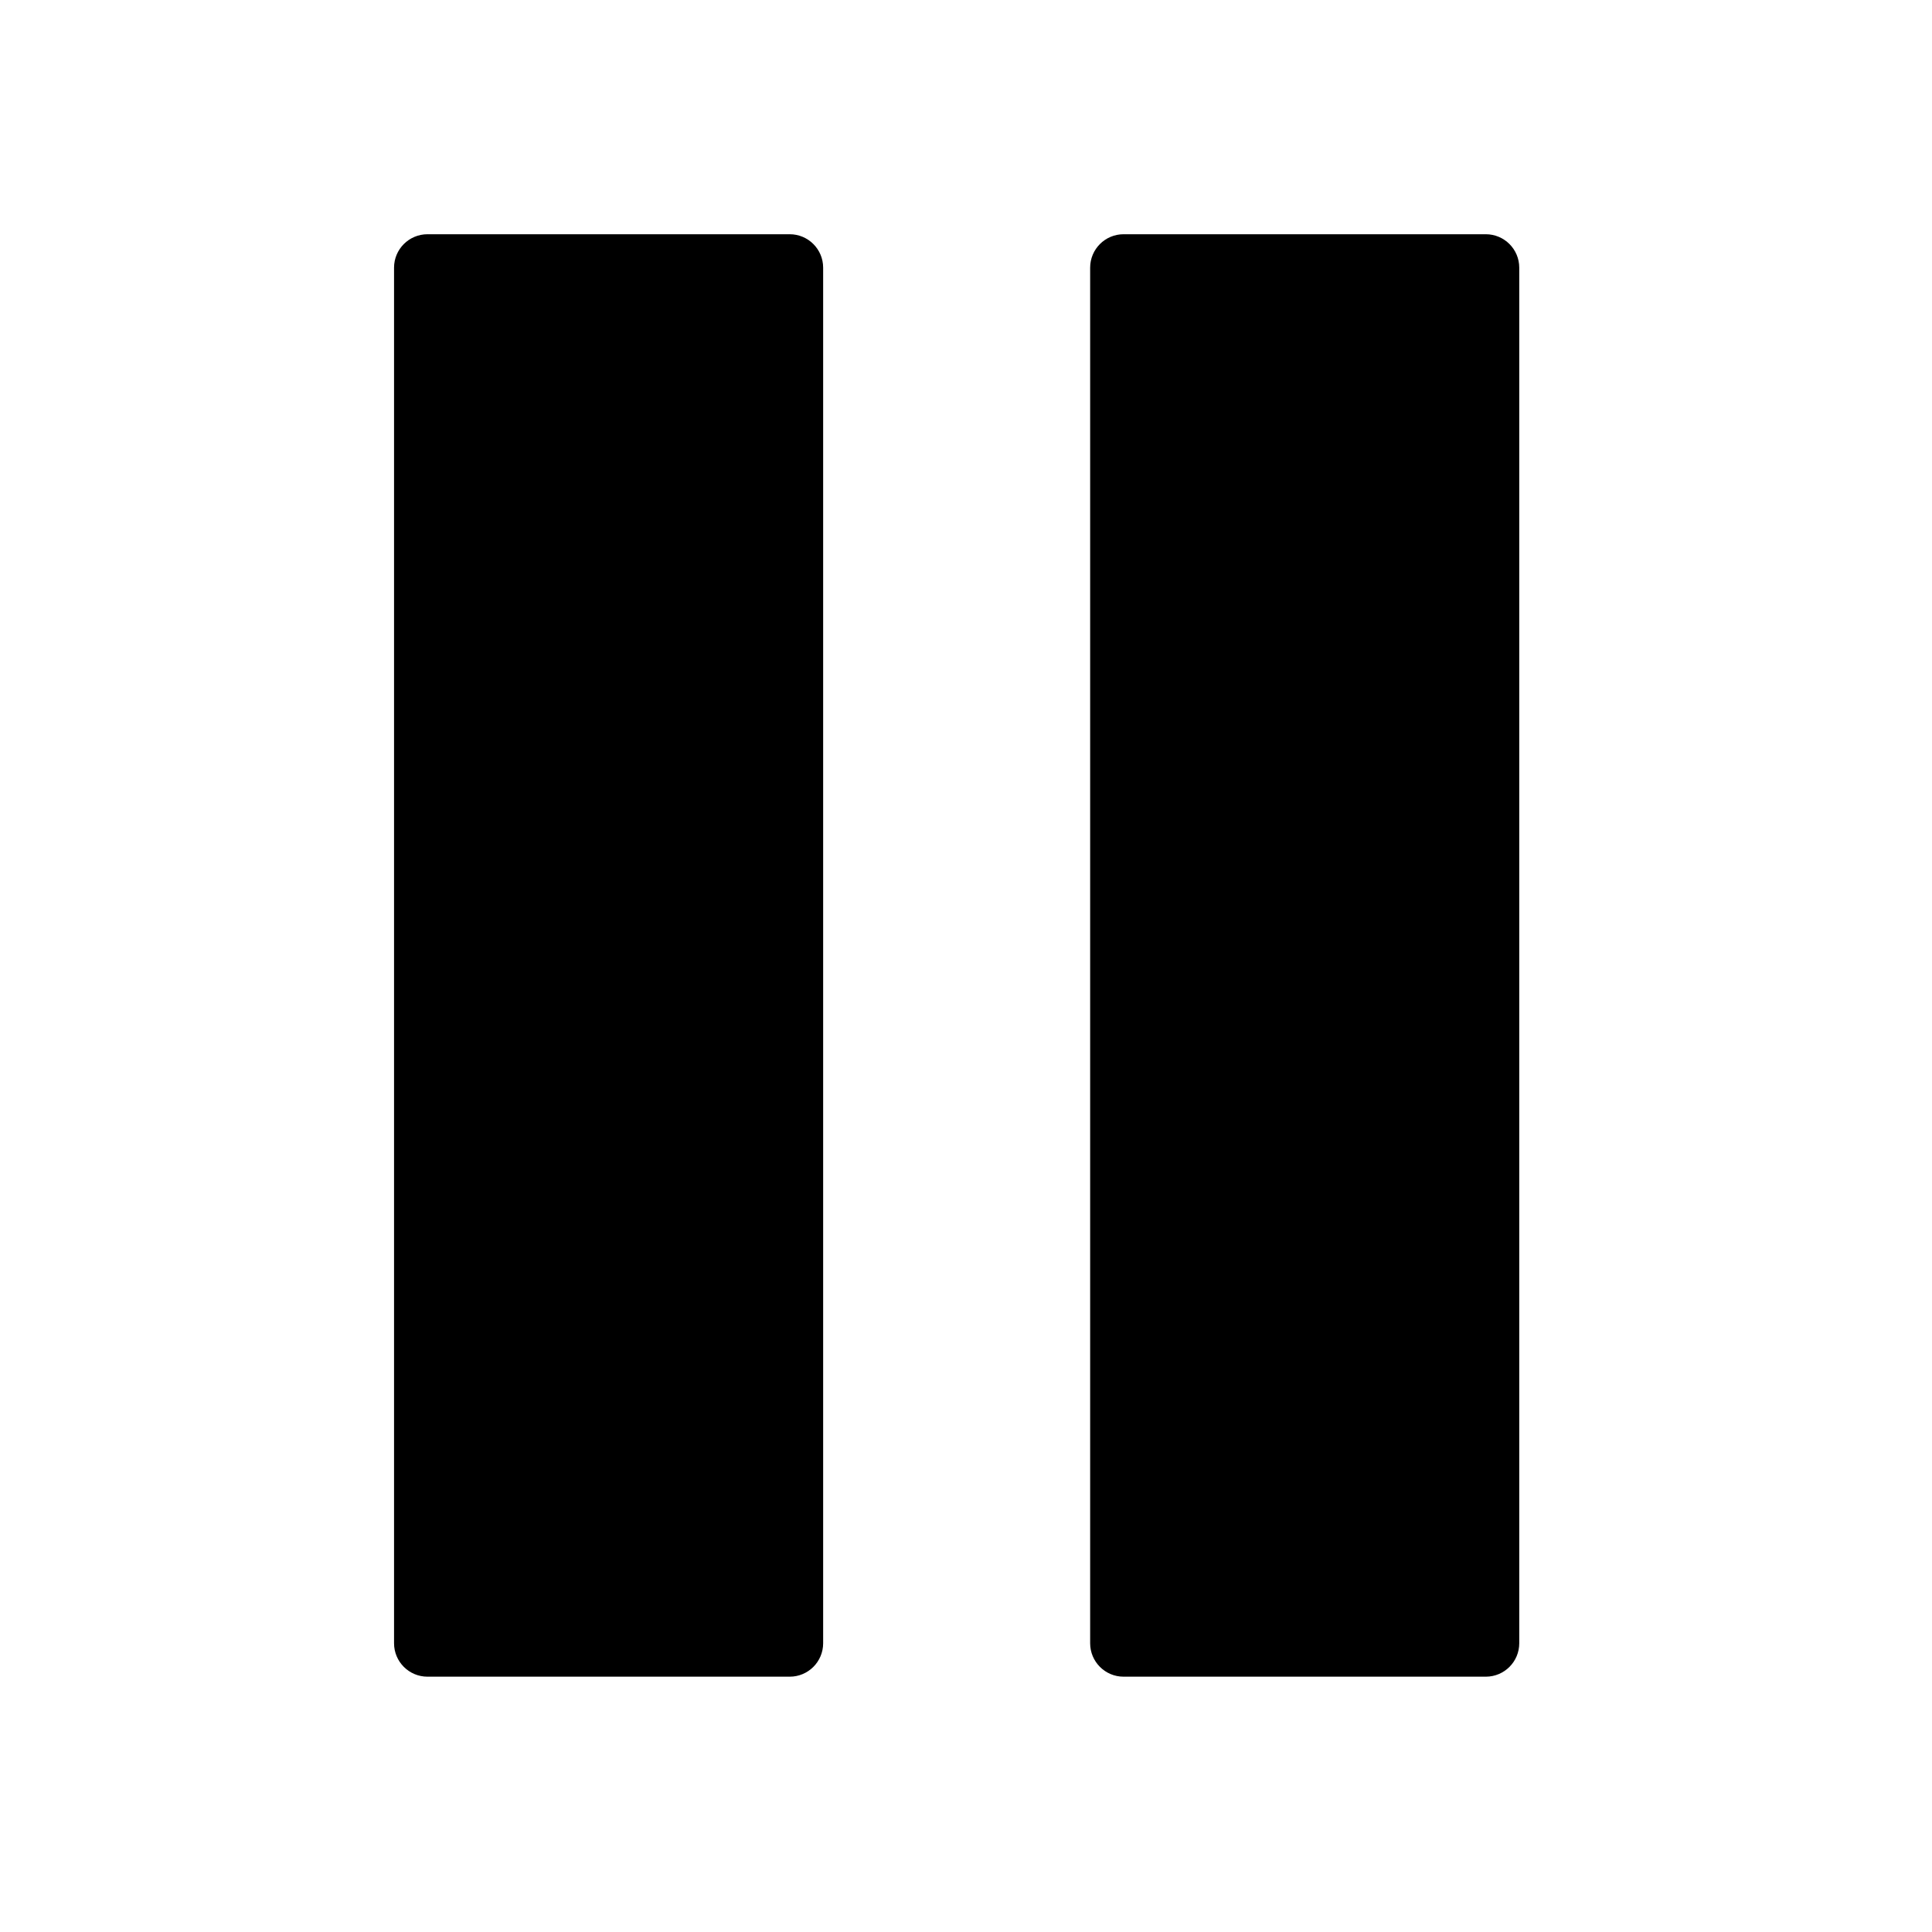
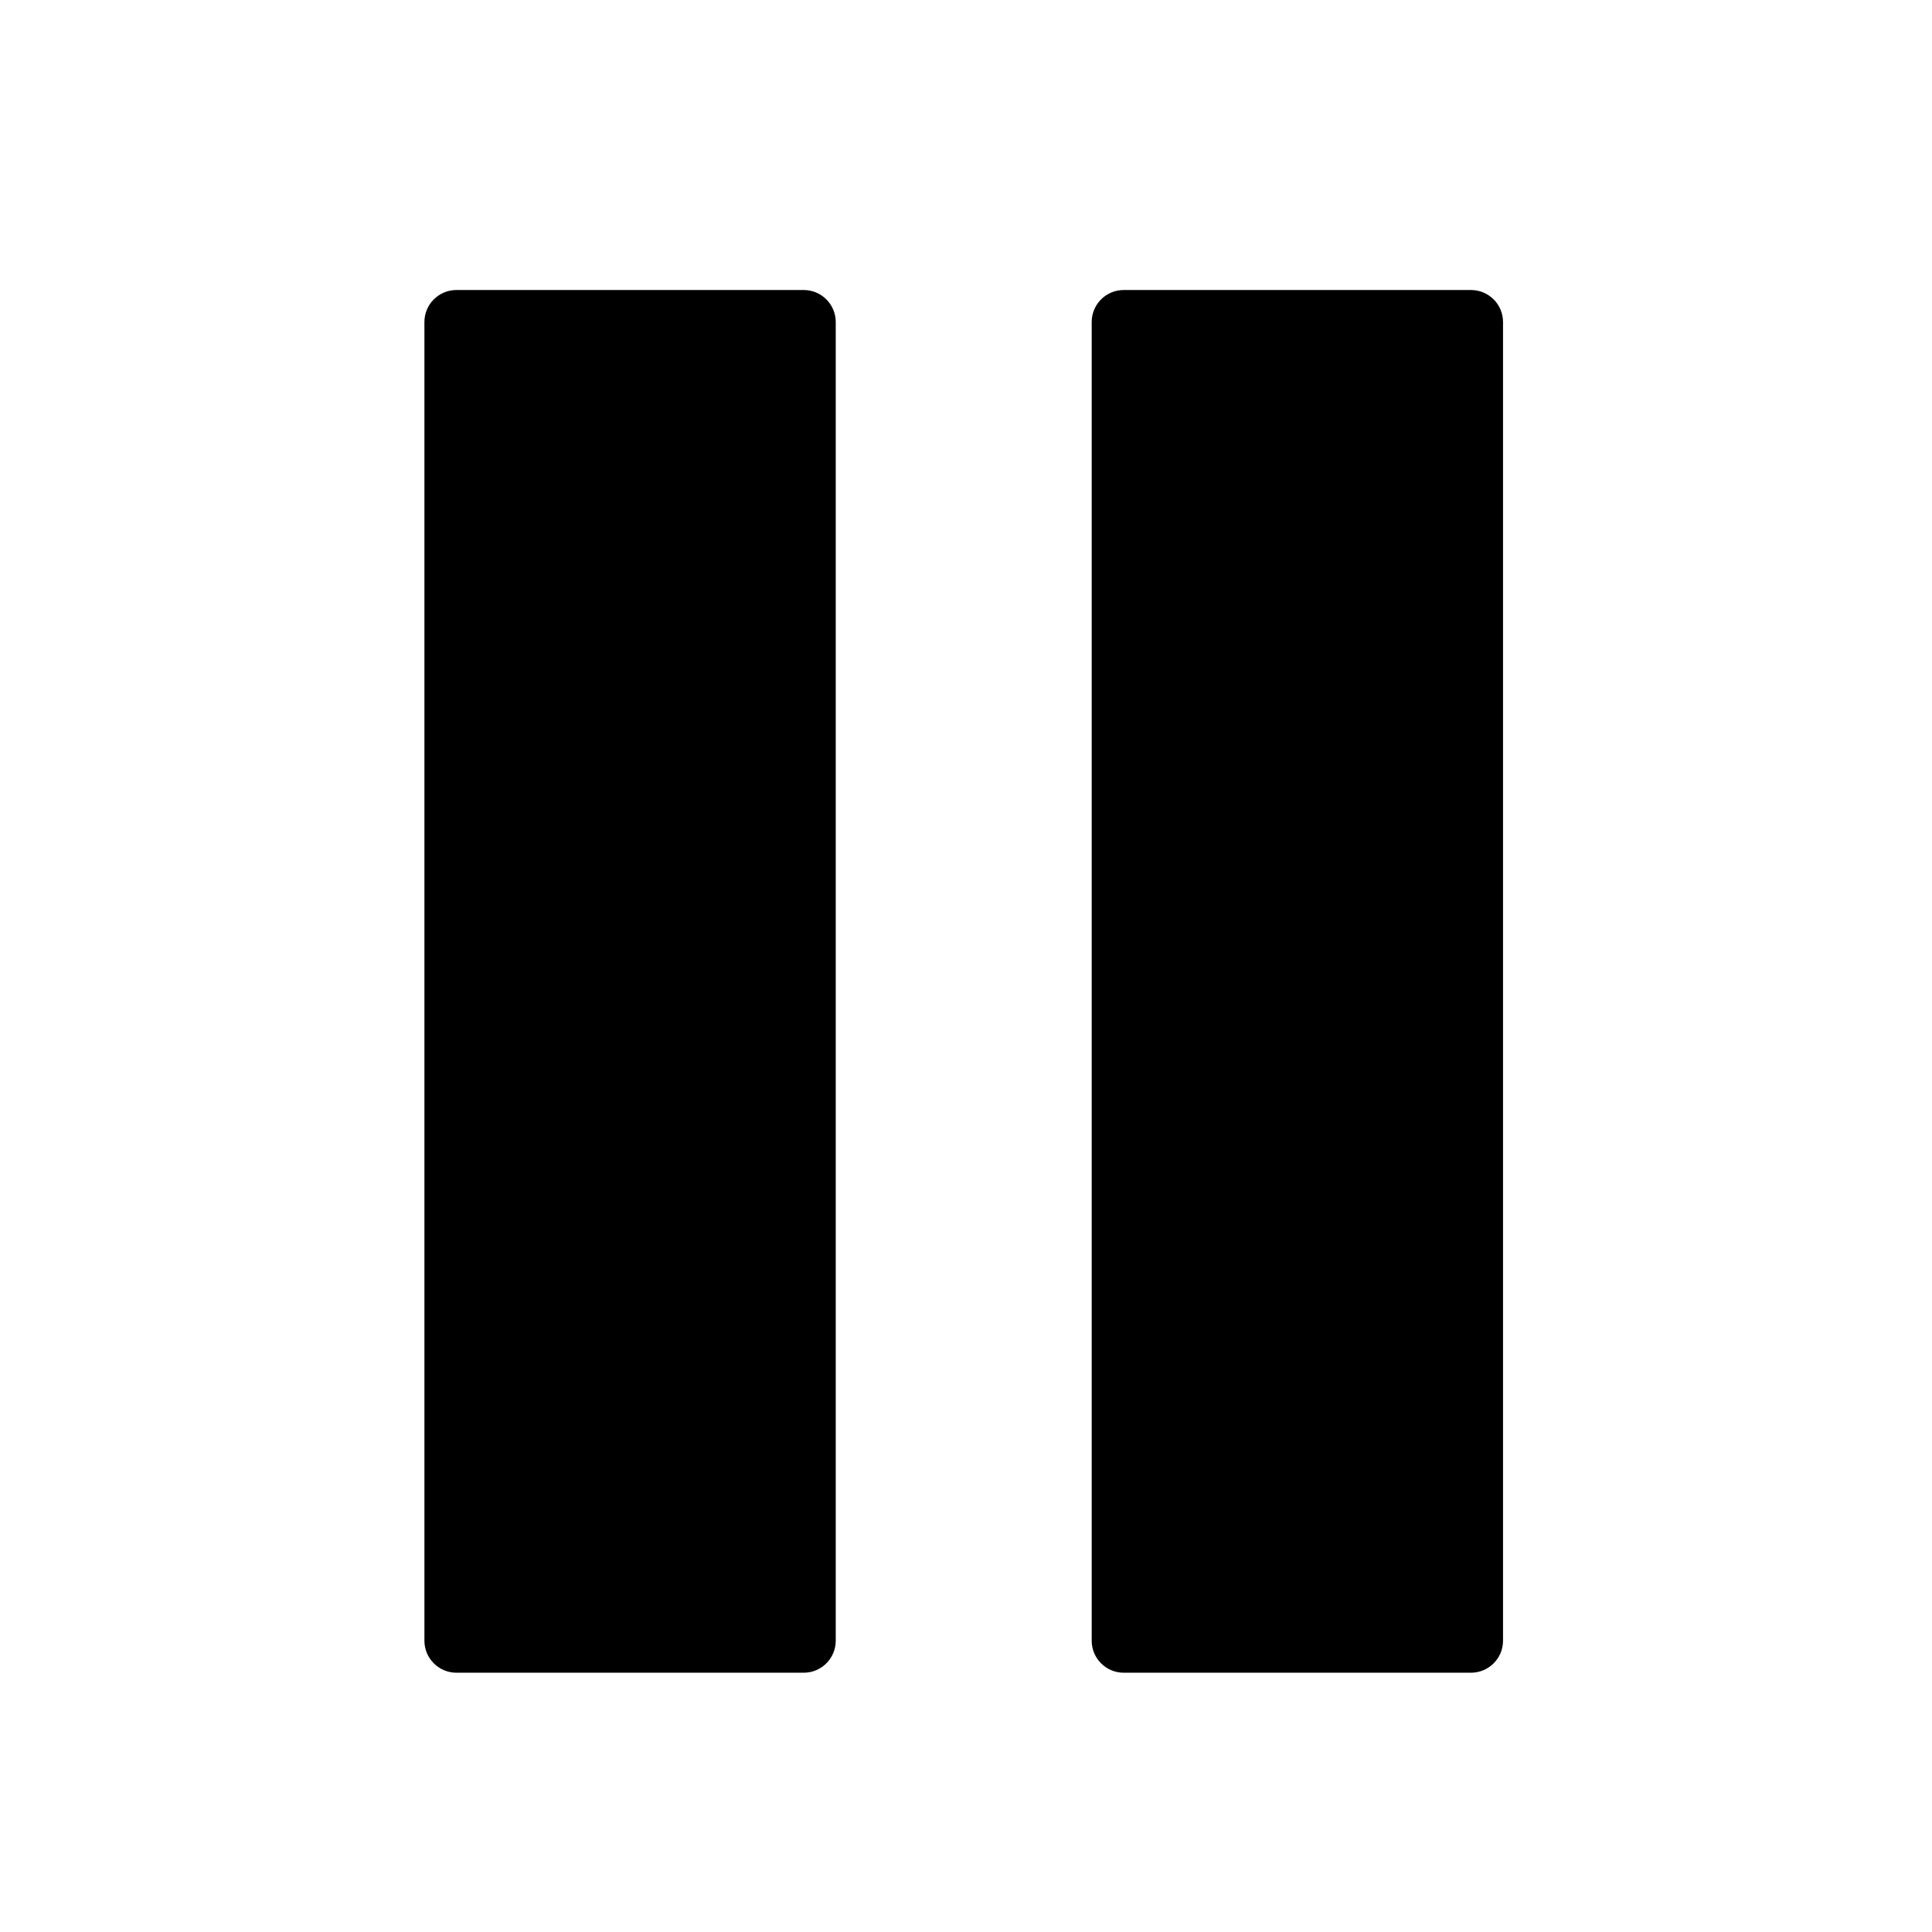
- <svg xmlns="http://www.w3.org/2000/svg" width="24mm" height="24mm" viewBox="0 0 24 24" version="1.1" id="svg1" xml:space="preserve">
-   <defs id="defs1" />
-   <g id="layer1" transform="translate(-1.826568,-3.881458)">
-     <g id="g4" transform="matrix(0.2075872,0,0,0.2075872,3.331048,5.371185)" style="fill:currentColor;fill-opacity:1;stroke-width:1;stroke-dasharray:none">
-       <path d="M 81.667,93.159 H 59.989 c -1.104,0 -2,-0.896 -2,-2 V 8.841 c 0,-1.104 0.896,-2 2,-2 h 21.678 c 1.104,0 2,0.896 2,2 v 82.318 c 0,1.105 -0.896,2 -2,2 z m -41.656,0 H 18.333 c -1.104,0 -2,-0.896 -2,-2 V 8.841 c 0,-1.104 0.896,-2 2,-2 h 21.678 c 1.104,0 2,0.896 2,2 v 82.318 c 0,1.105 -0.896,2 -2,2 z" id="path1-3" style="fill:currentColor;fill-opacity:1;stroke-width:1;stroke-dasharray:none" />
+ <svg xmlns="http://www.w3.org/2000/svg" xml:space="preserve" id="svg1" width="24" height="24" version="1.1" viewBox="0 0 6.35 6.35">
+   <g id="layer1" transform="translate(-1.827 -3.881)">
+     <g id="g4" style="fill:currentColor;fill-opacity:1;stroke-width:1;stroke-dasharray:none" transform="matrix(.05265 0 0 .05265 2.362 4.474)">
+       <path id="path1-3" d="M81.667 93.159H59.989a2 2 0 0 1-2-2V8.841a2 2 0 0 1 2-2h21.678a2 2 0 0 1 2 2v82.318a2 2 0 0 1-2 2zm-41.656 0H18.333a2 2 0 0 1-2-2V8.841a2 2 0 0 1 2-2h21.678a2 2 0 0 1 2 2v82.318a2 2 0 0 1-2 2z" style="fill:currentColor;fill-opacity:1;stroke-width:1;stroke-dasharray:none" />
    </g>
  </g>
-   <style type="text/css" id="style1">
- 	.st0{display:none;}
- 	.st1{display:inline;}
- </style>
+   <style id="style1" type="text/css">.st0{display:none}.st1{display:inline}</style>
</svg>
